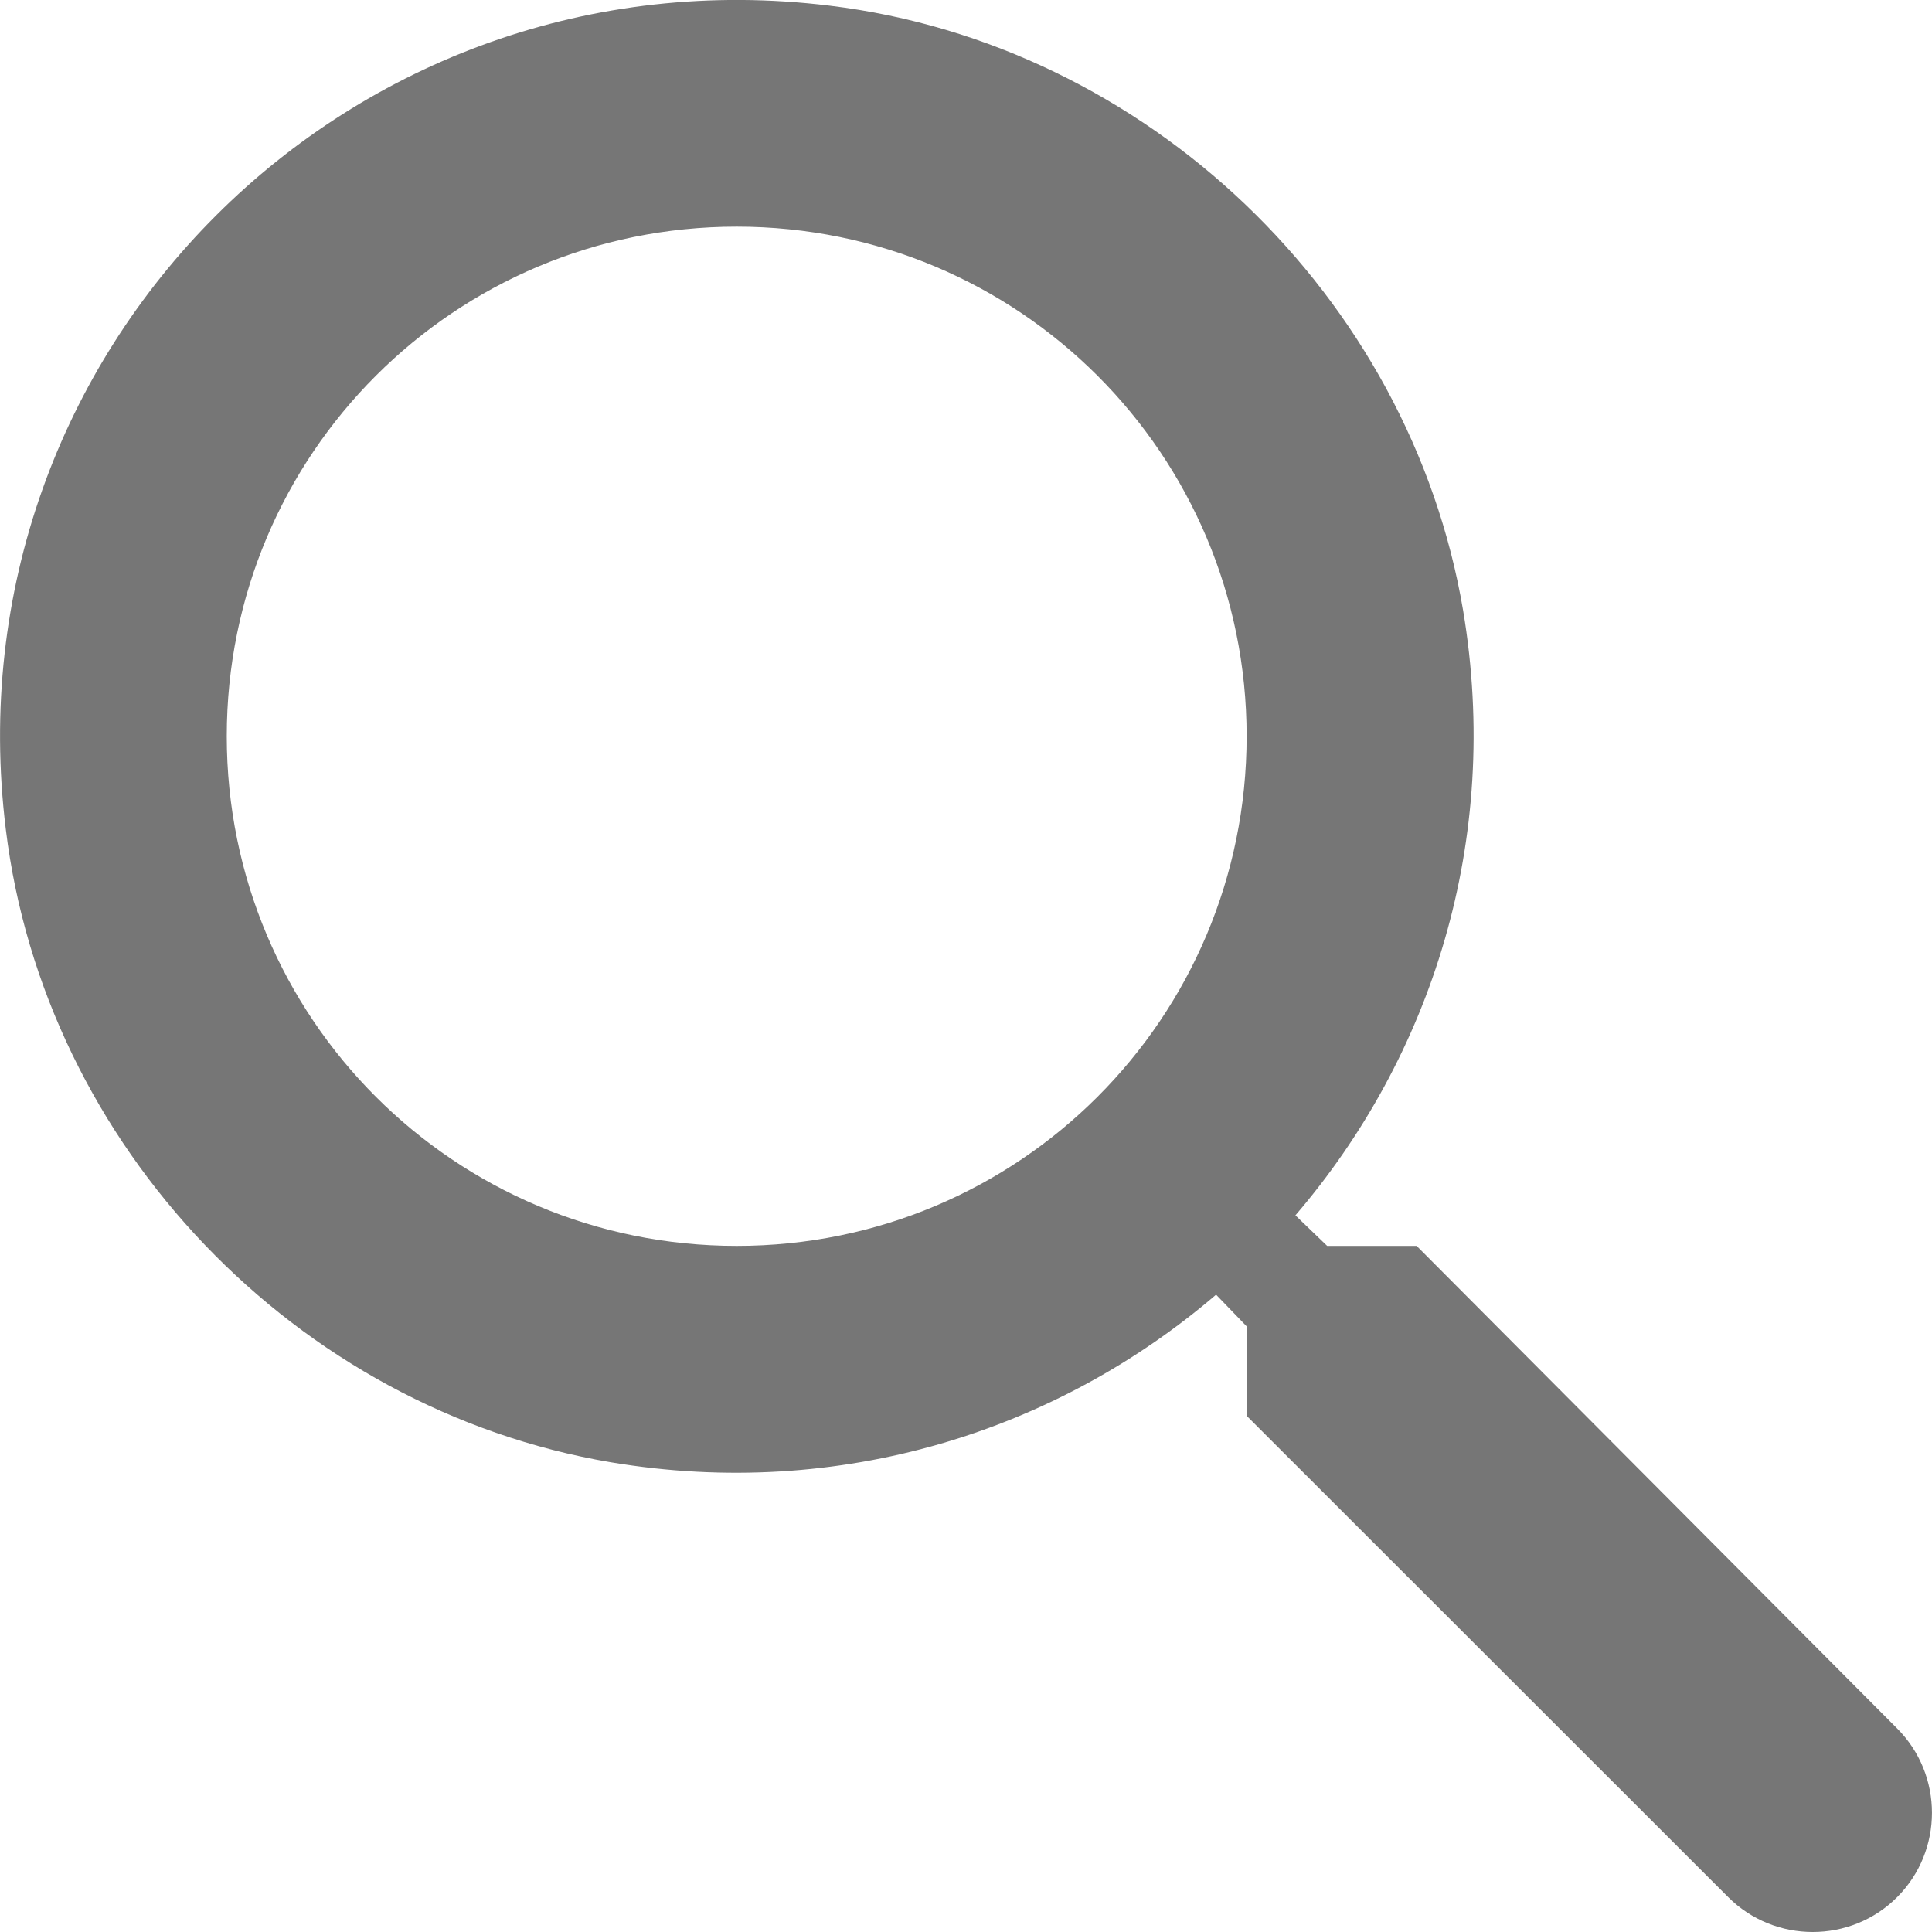
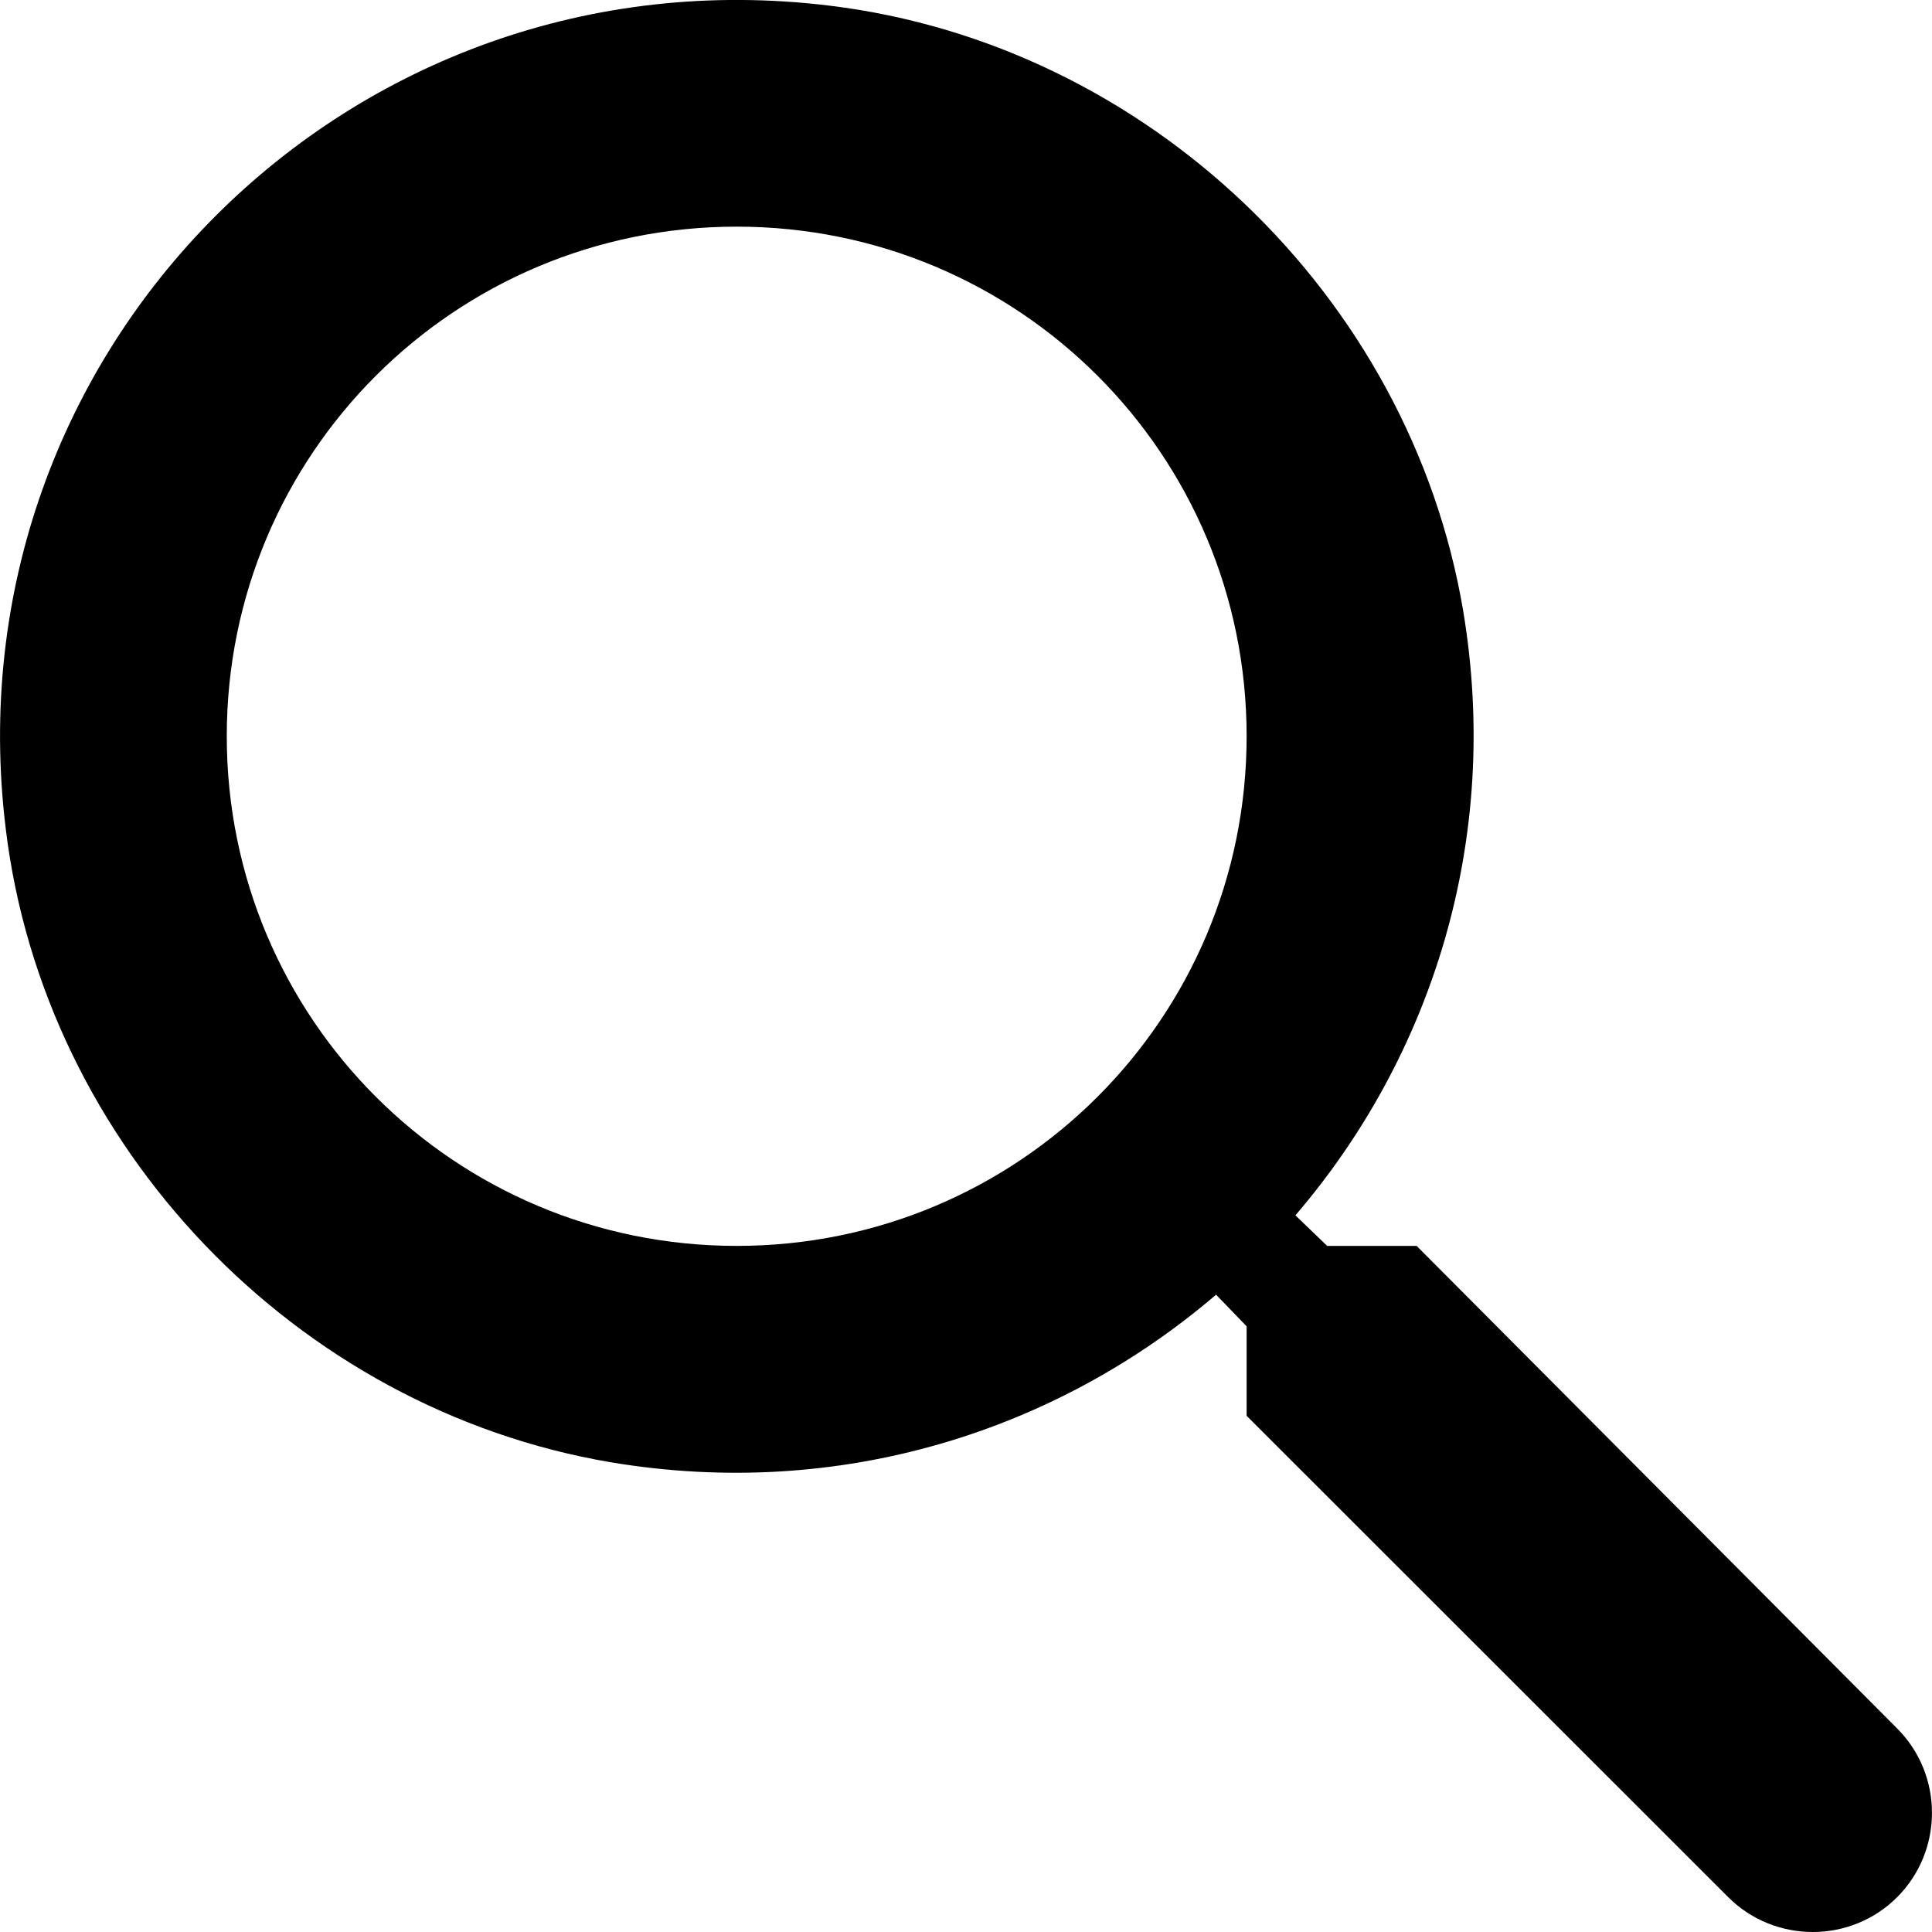
- <svg xmlns="http://www.w3.org/2000/svg" width="16" height="16" viewBox="0 0 16 16" fill="none">
-   <path d="M11.732 10.318H10.991L10.728 10.065C11.854 8.752 12.436 6.96 12.117 5.056C11.676 2.449 9.498 0.366 6.871 0.047C2.901 -0.44 -0.441 2.899 0.048 6.867C0.367 9.493 2.45 11.669 5.059 12.11C6.964 12.429 8.757 11.847 10.071 10.722L10.324 10.984V11.725L14.313 15.712C14.698 16.096 15.327 16.096 15.711 15.712C16.096 15.327 16.096 14.699 15.711 14.314L11.732 10.318ZM6.101 10.318C3.764 10.318 1.878 8.433 1.878 6.097C1.878 3.762 3.764 1.877 6.101 1.877C8.438 1.877 10.324 3.762 10.324 6.097C10.324 8.433 8.438 10.318 6.101 10.318Z" fill="#767676" />
+ <svg xmlns="http://www.w3.org/2000/svg" width="16" height="16" viewBox="0 0 16 16" fill="currentColor">
+   <path d="M11.732 10.318H10.991L10.728 10.065C11.854 8.752 12.436 6.96 12.117 5.056C11.676 2.449 9.498 0.366 6.871 0.047C2.901 -0.44 -0.441 2.899 0.048 6.867C0.367 9.493 2.45 11.669 5.059 12.11C6.964 12.429 8.757 11.847 10.071 10.722L10.324 10.984V11.725L14.313 15.712C14.698 16.096 15.327 16.096 15.711 15.712C16.096 15.327 16.096 14.699 15.711 14.314L11.732 10.318ZM6.101 10.318C3.764 10.318 1.878 8.433 1.878 6.097C1.878 3.762 3.764 1.877 6.101 1.877C8.438 1.877 10.324 3.762 10.324 6.097C10.324 8.433 8.438 10.318 6.101 10.318Z" fill="#CurrentColor" />
</svg>
